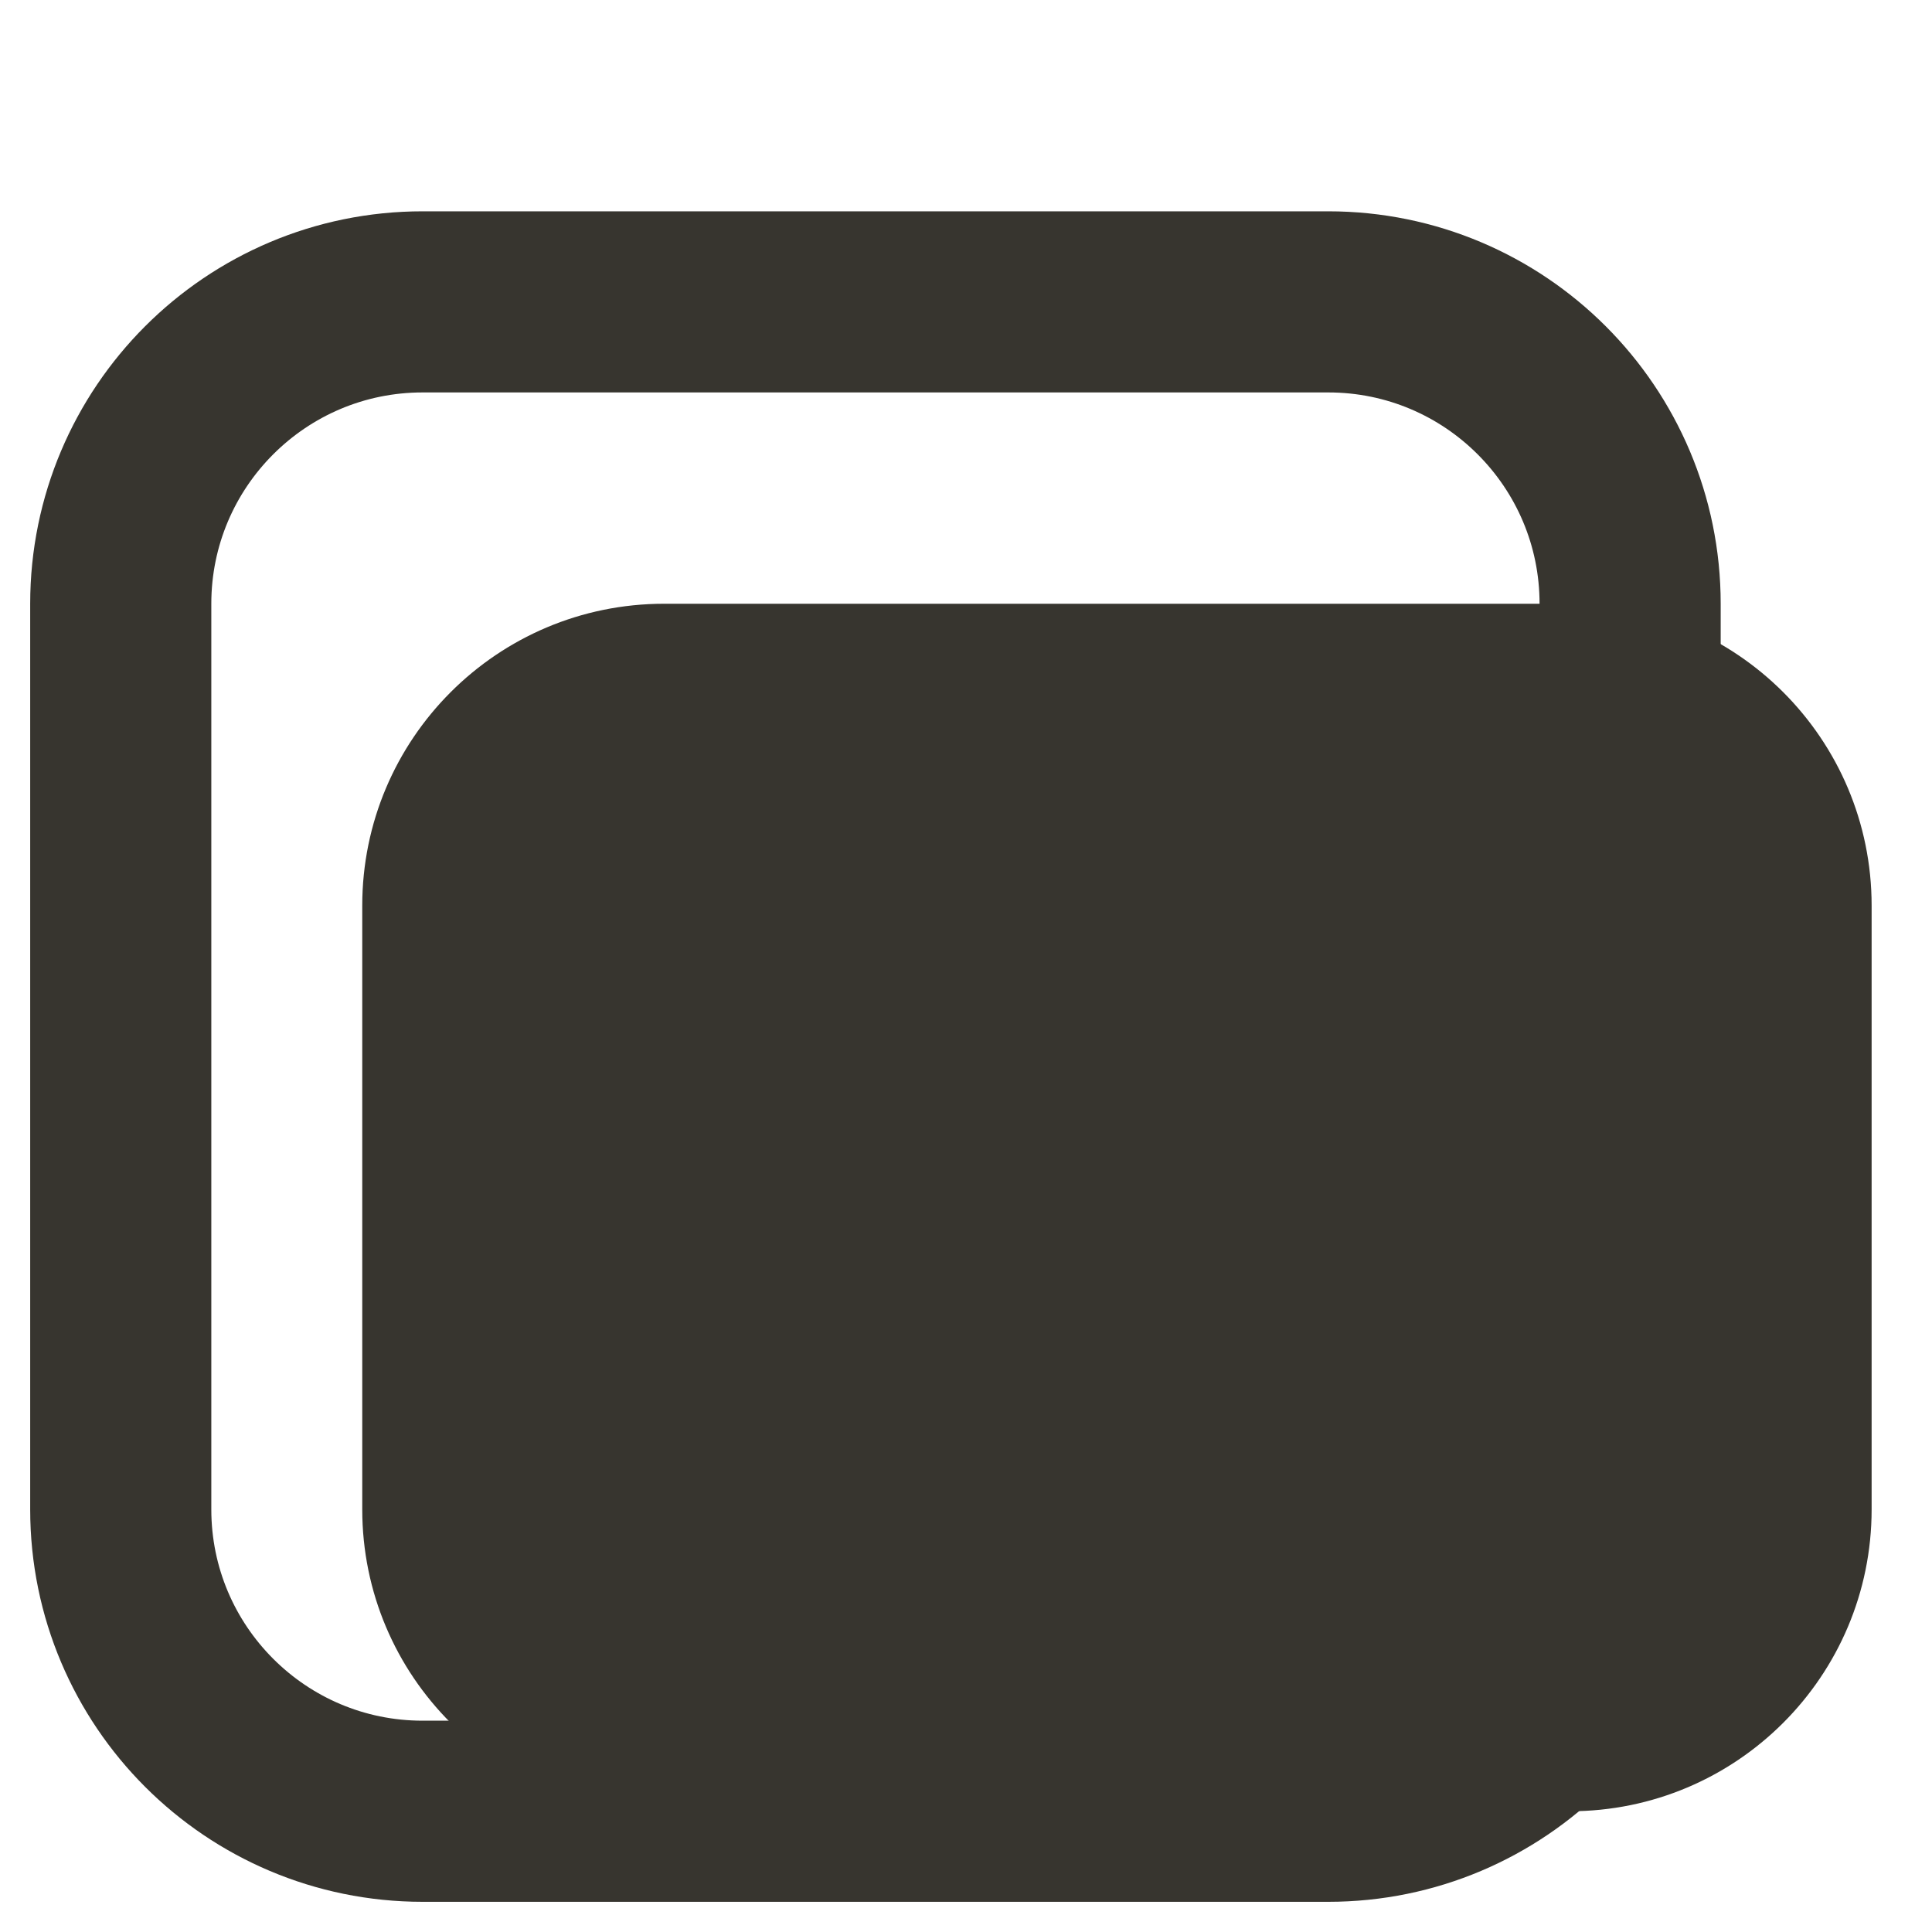
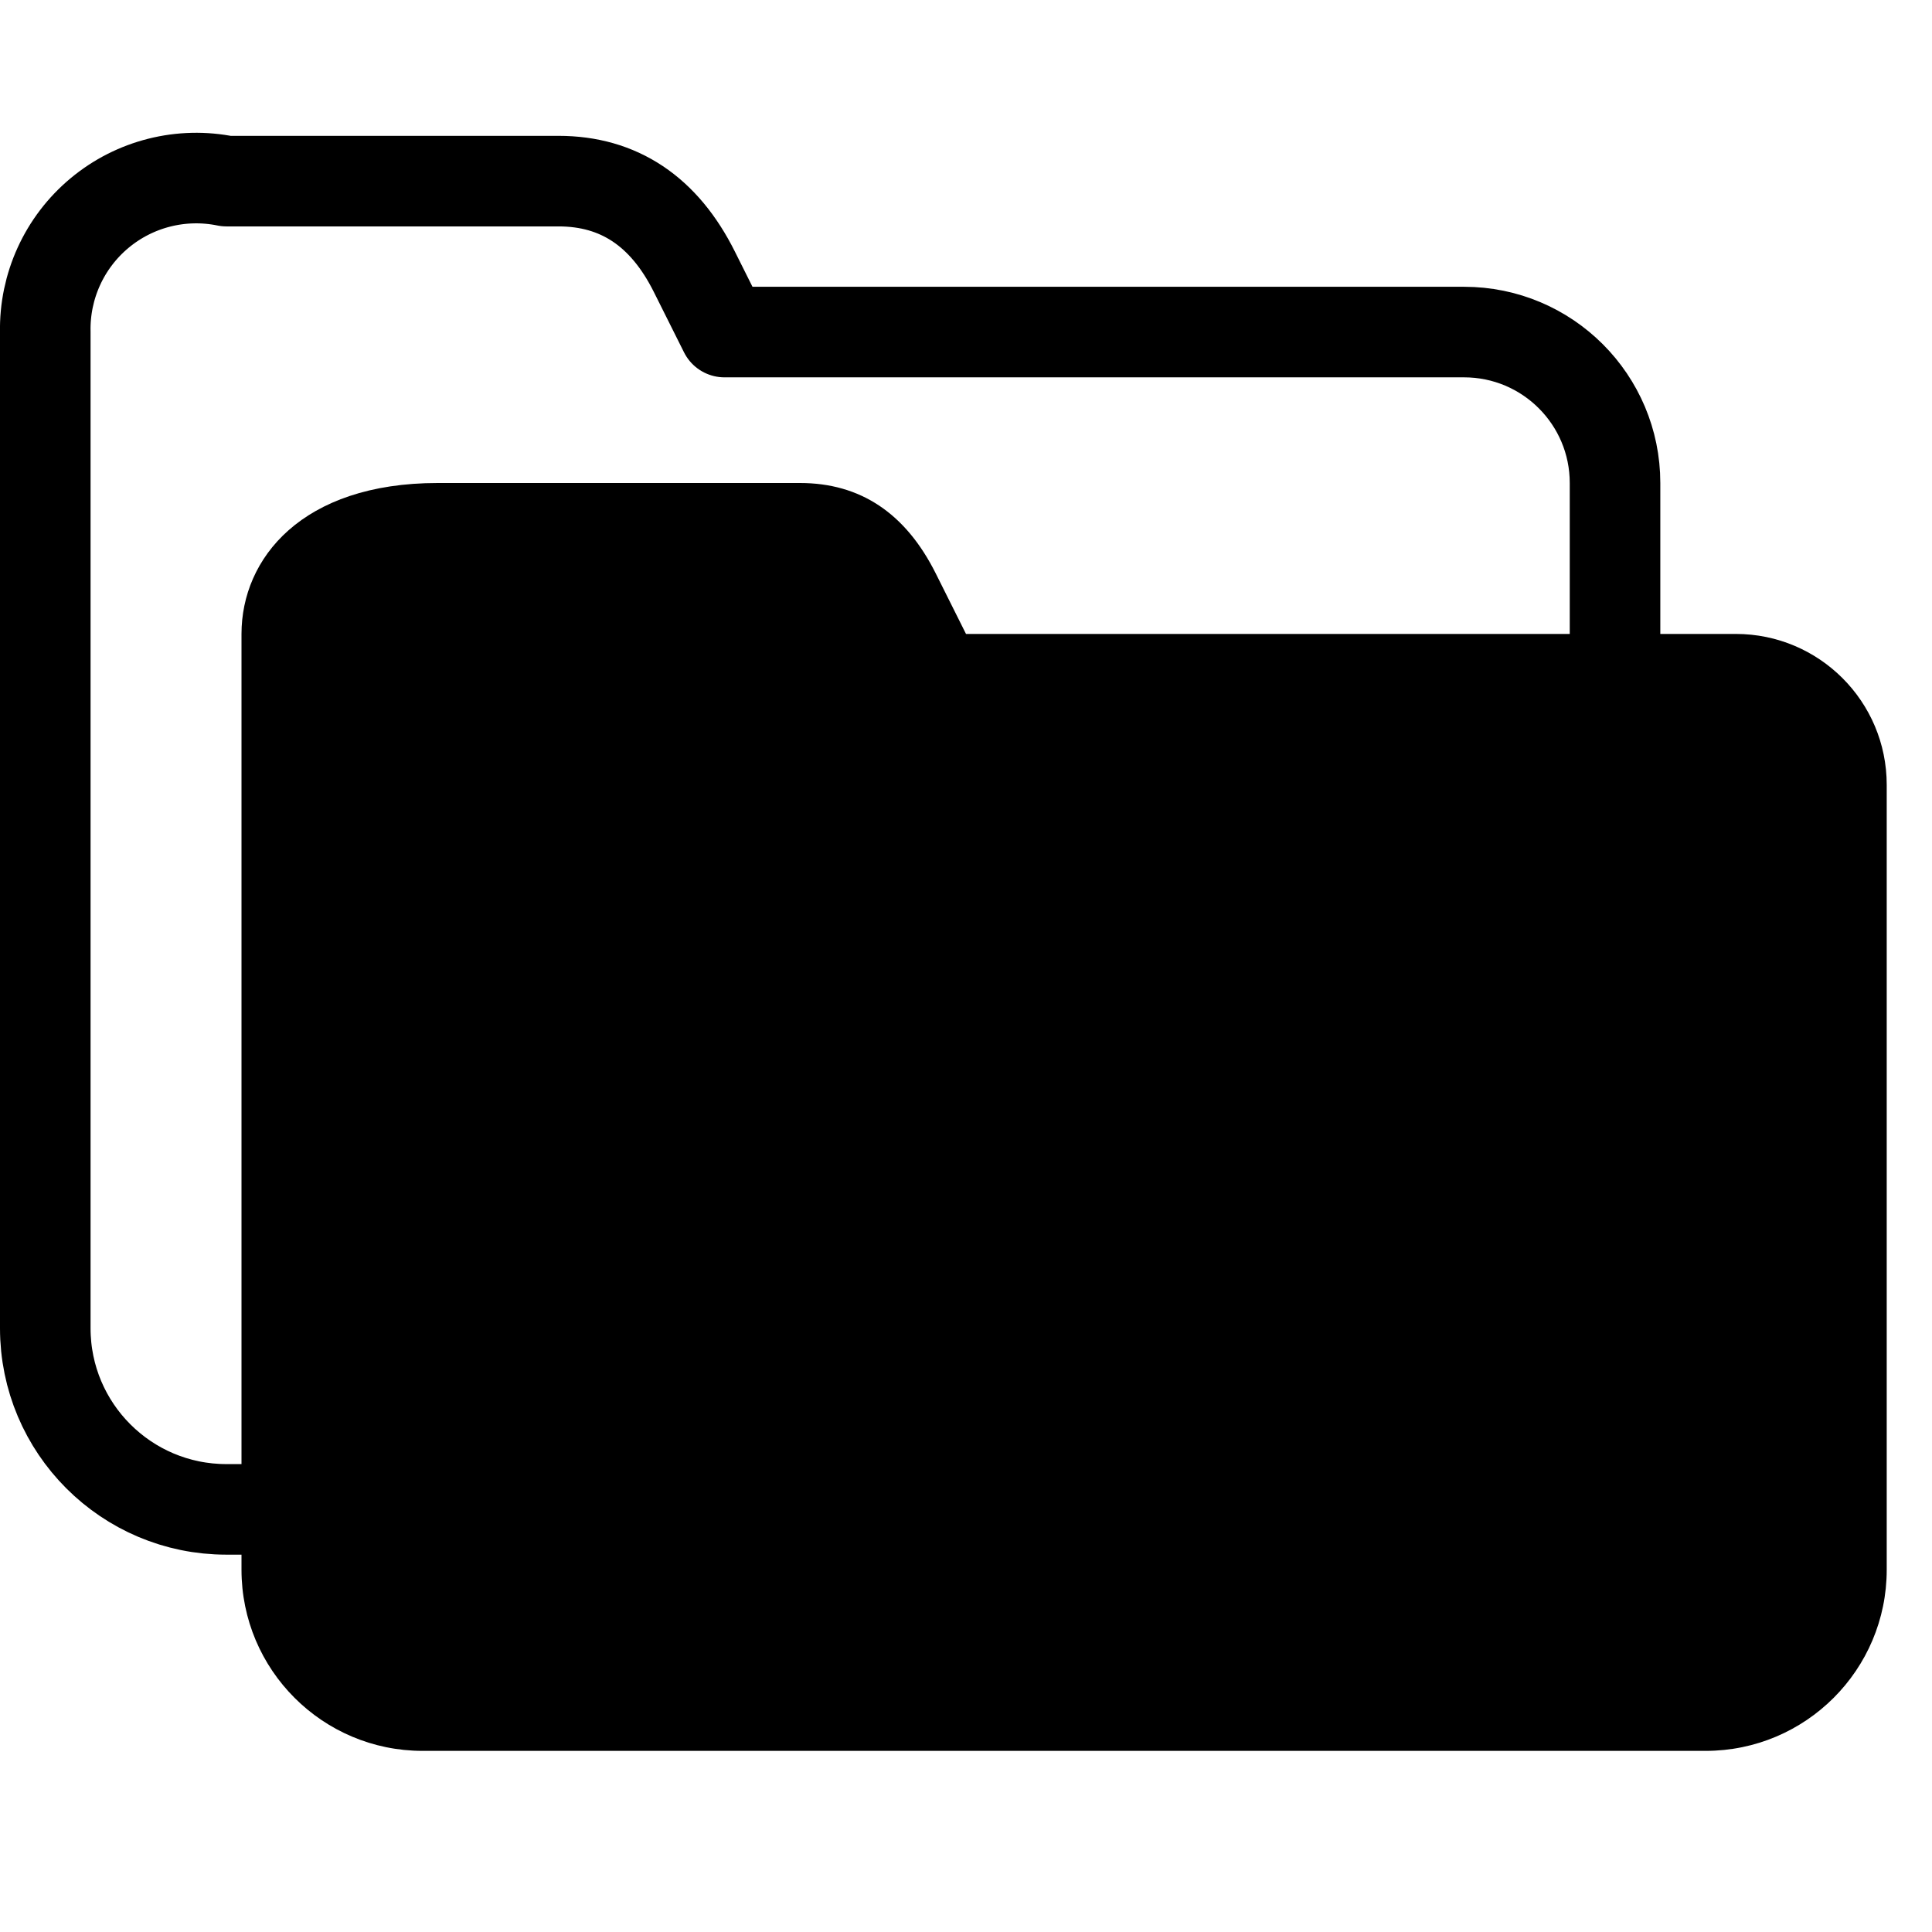
- <svg xmlns="http://www.w3.org/2000/svg" viewBox="0 0 64 64" color="#37352F" aria-labelledby="title" role="img">
-   <path fill="none" stroke="currentColor" stroke-width="6" d="M14 10h30a10 10 0 0 1 10 10v30a10 10 0 0 1-10 10H14A10 10 0 0 1 4 50V20a10 10 0 0 1 10-10Z" />
-   <path fill="currentColor" d="M22 20h30a10 10 0 0 1 10 10v20a10 10 0 0 1-10 10H22A10 10 0 0 1 12 50V30a10 10 0 0 1 10-10Z" />
+ <svg xmlns="http://www.w3.org/2000/svg" viewBox="0 0 128 128" color="#000000" aria-labelledby="title" role="img">
+   <path fill="none" stroke="currentColor" stroke-linejoin="round" stroke-width="6" d="M15 12h22c4 0 7 2 9 6l2 4h49a10 10 0 0 1 10 10v58a10 10 0 0 1-10 10H15A12 12 0 0 1 3 88V22a10 10 0 0 1 12-10Z" />
+   <path fill="currentColor" d="M29 32h24c4 0 7 2 9 6l2 4h51a10 10 0 0 1 10 10v52a12 12 0 0 1-12 12H28a12 12 0 0 1-12-12V42c0-5 4-10 13-10Z" />
</svg>
